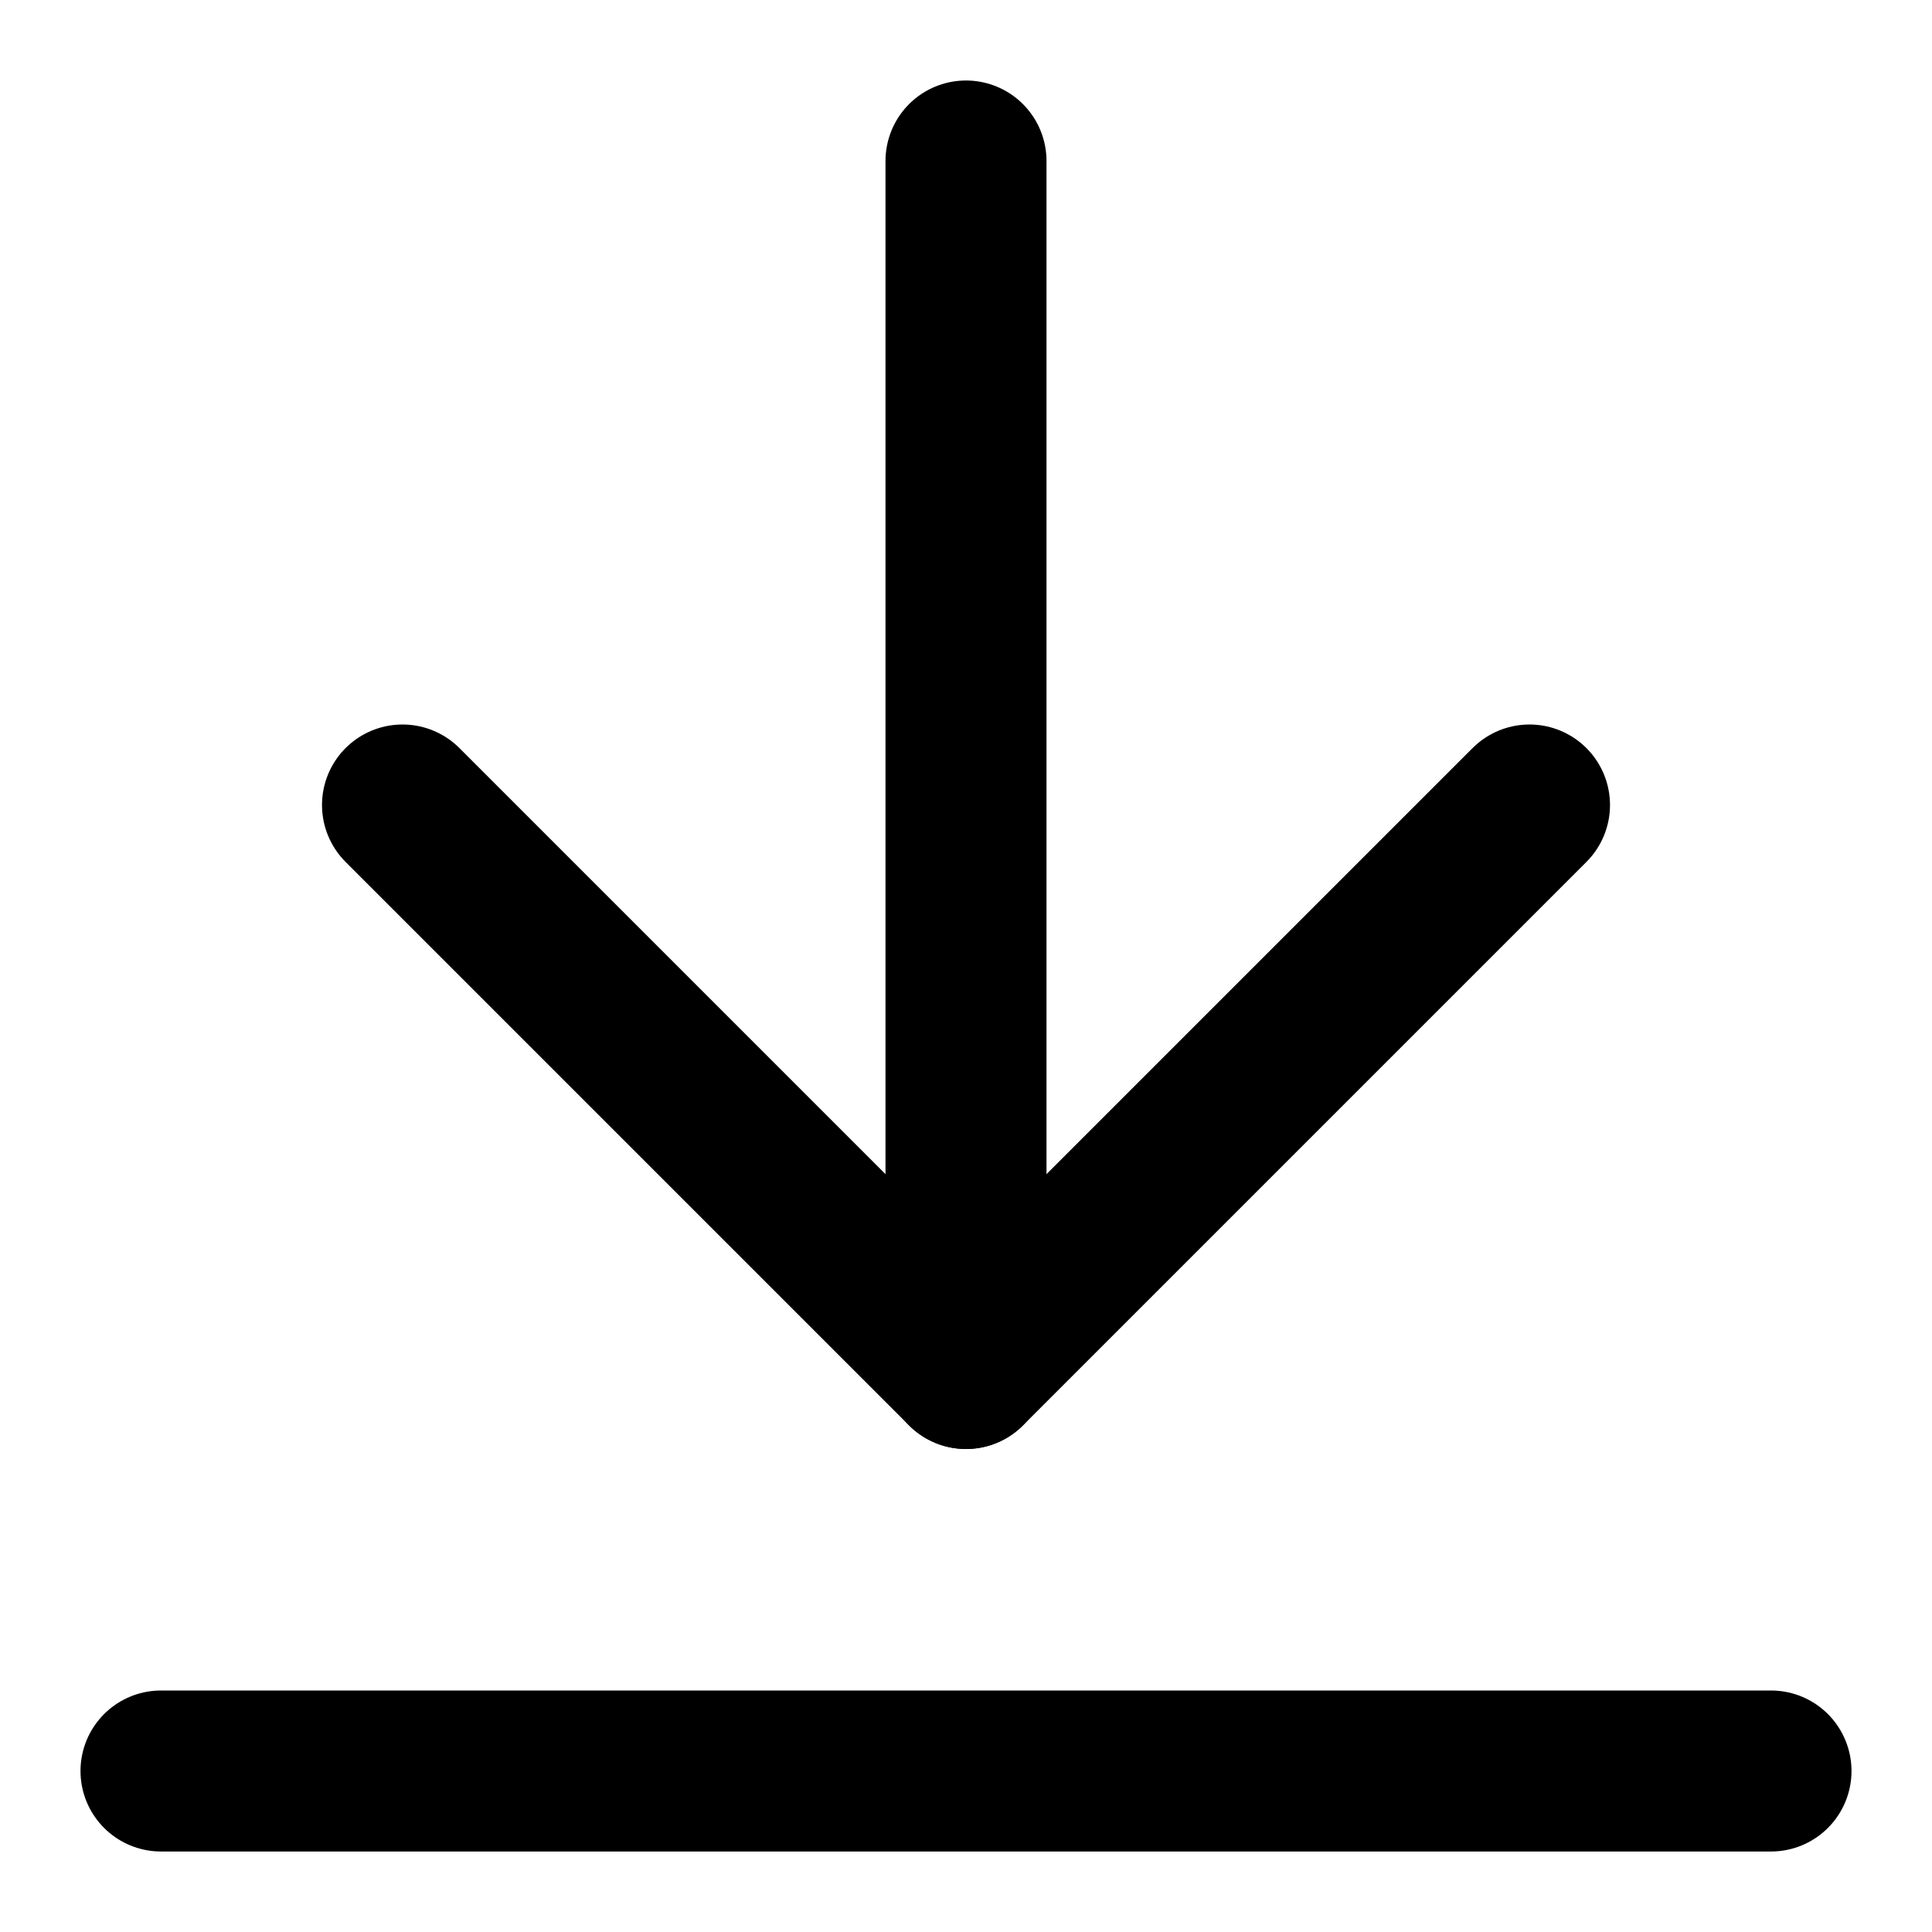
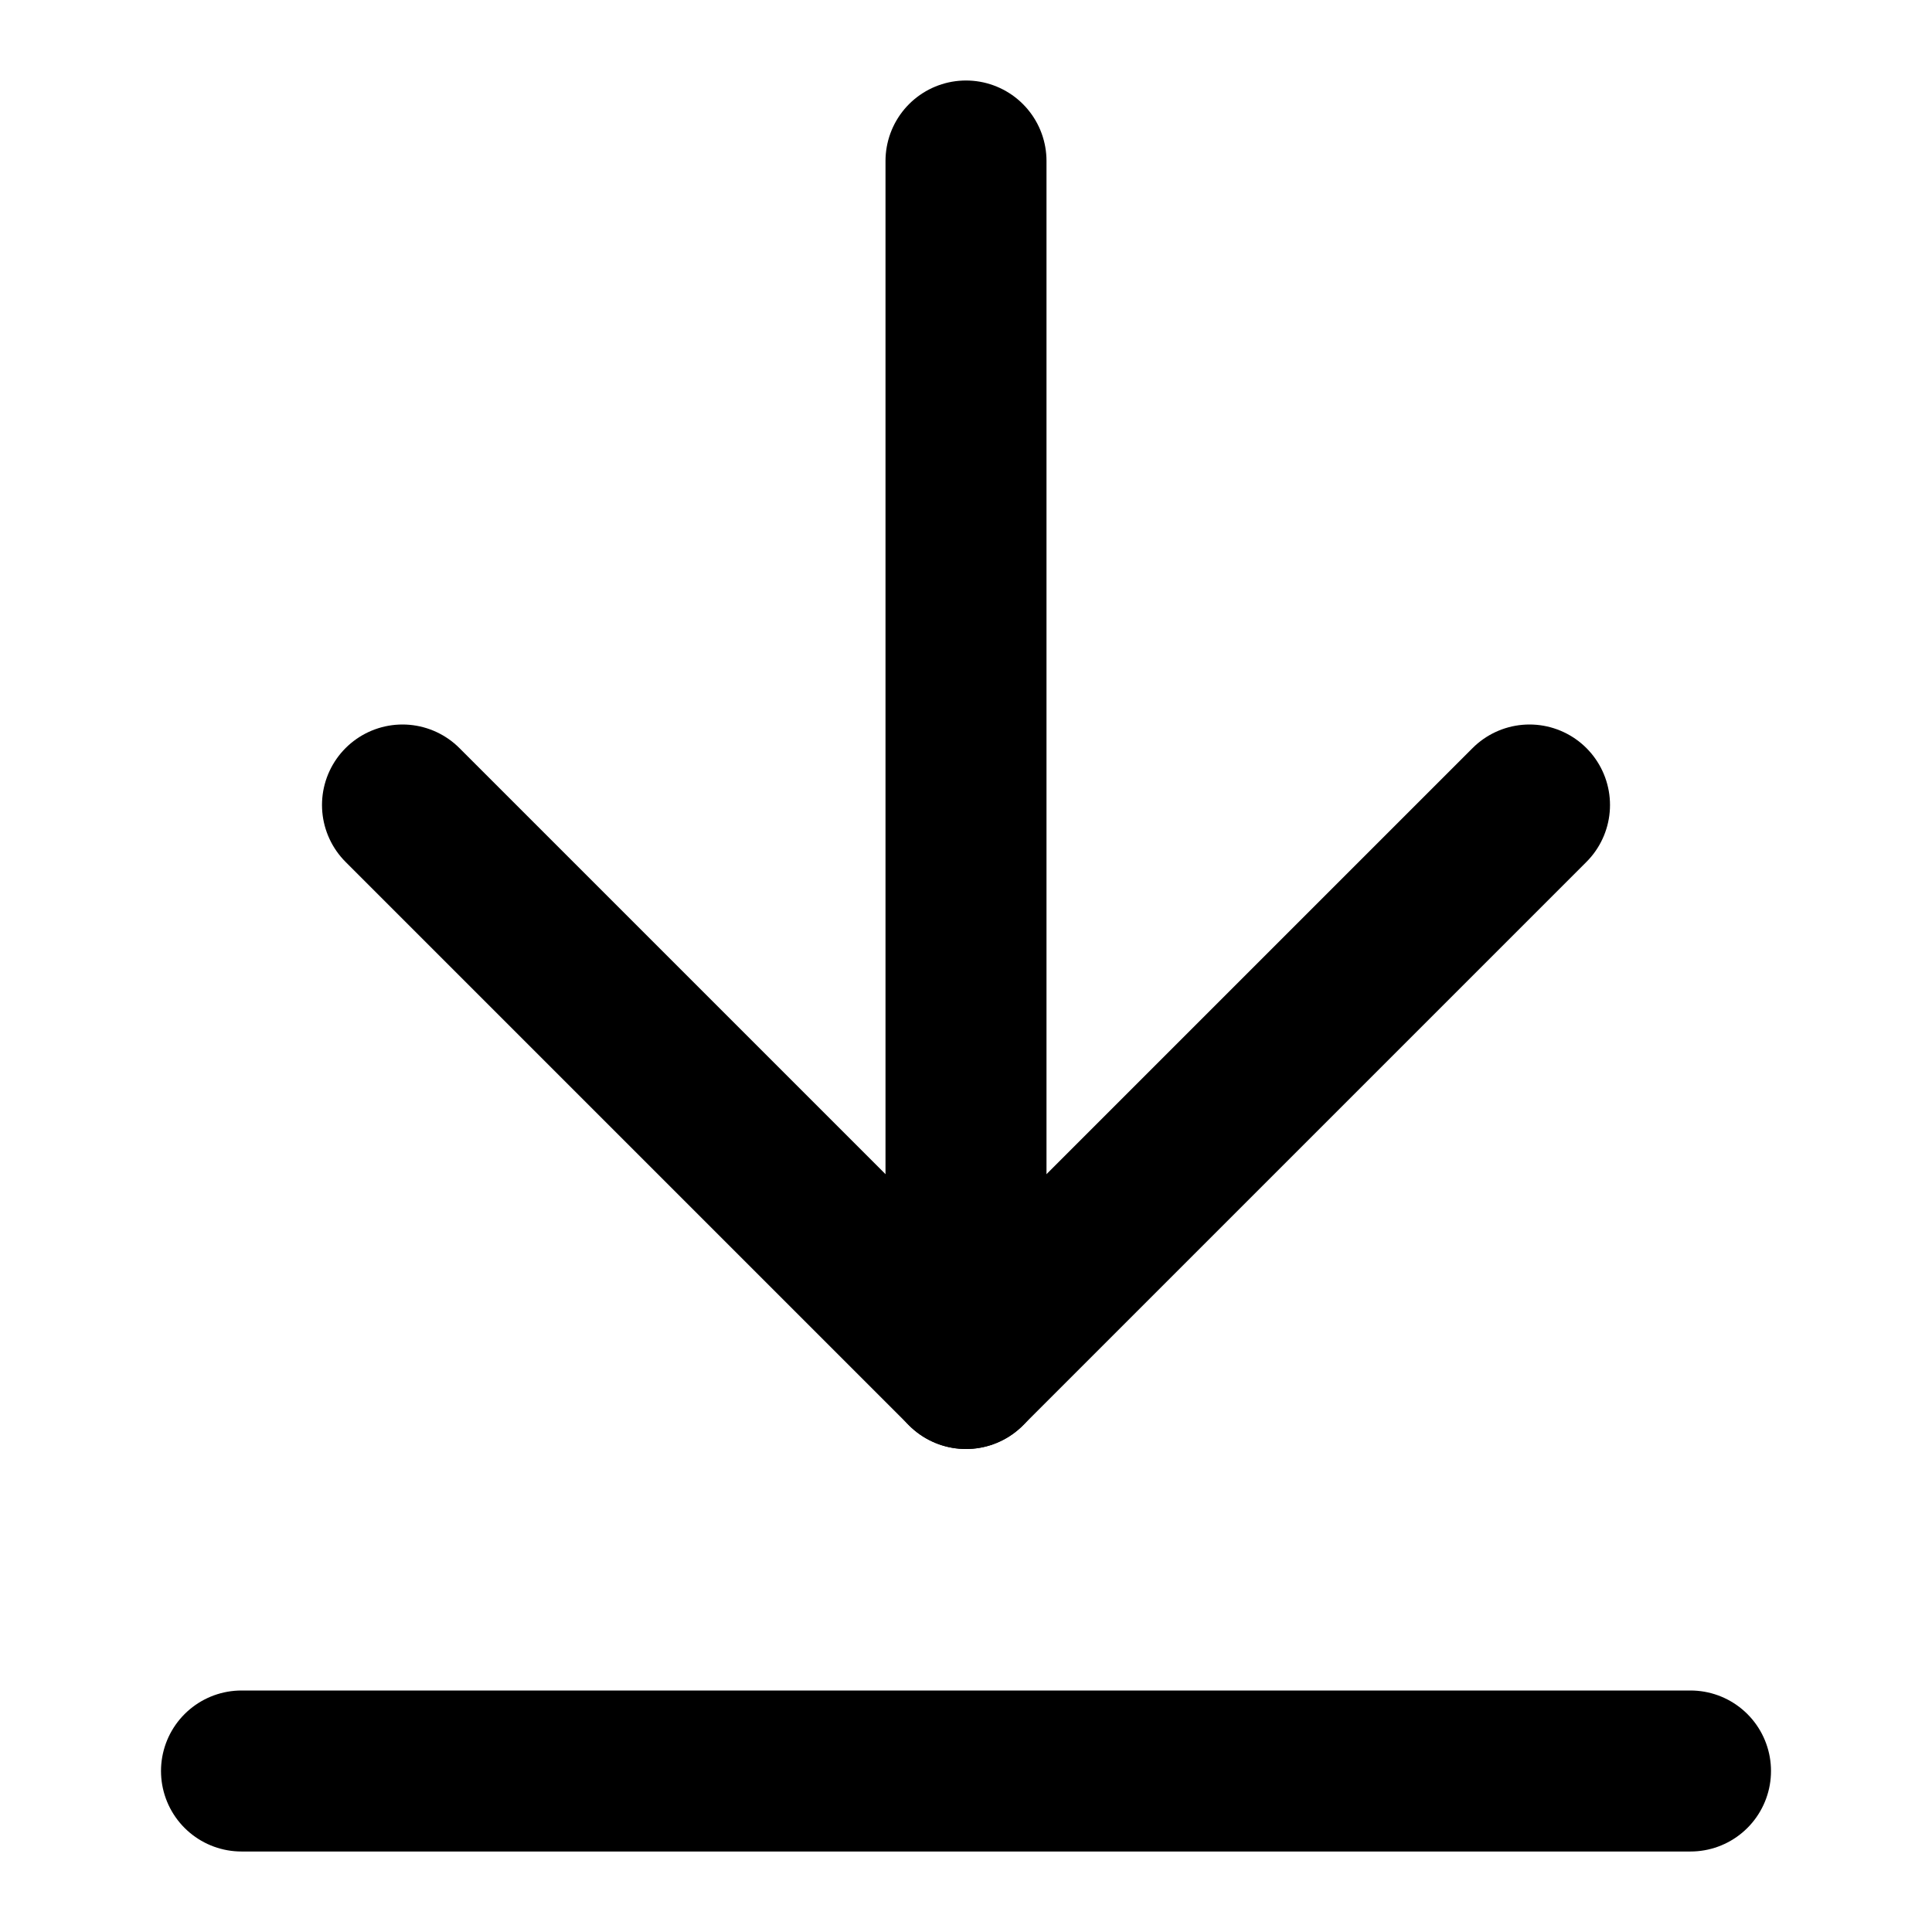
<svg xmlns="http://www.w3.org/2000/svg" width="24" height="24" viewBox="0 0 24 24" fill="none">
-   <path d="M2 22H22" stroke="black" stroke-width="2" stroke-linecap="round" stroke-linejoin="round" />
+   <path d="M3 22L21 22" stroke="black" stroke-width="2" stroke-linecap="round" stroke-linejoin="round" />
  <path d="M12 2L12 17" stroke="black" stroke-width="2" stroke-linecap="round" stroke-linejoin="round" />
  <path d="M5 10L12 17L19 10" stroke="black" stroke-width="2" stroke-linecap="round" stroke-linejoin="round" />
</svg>
